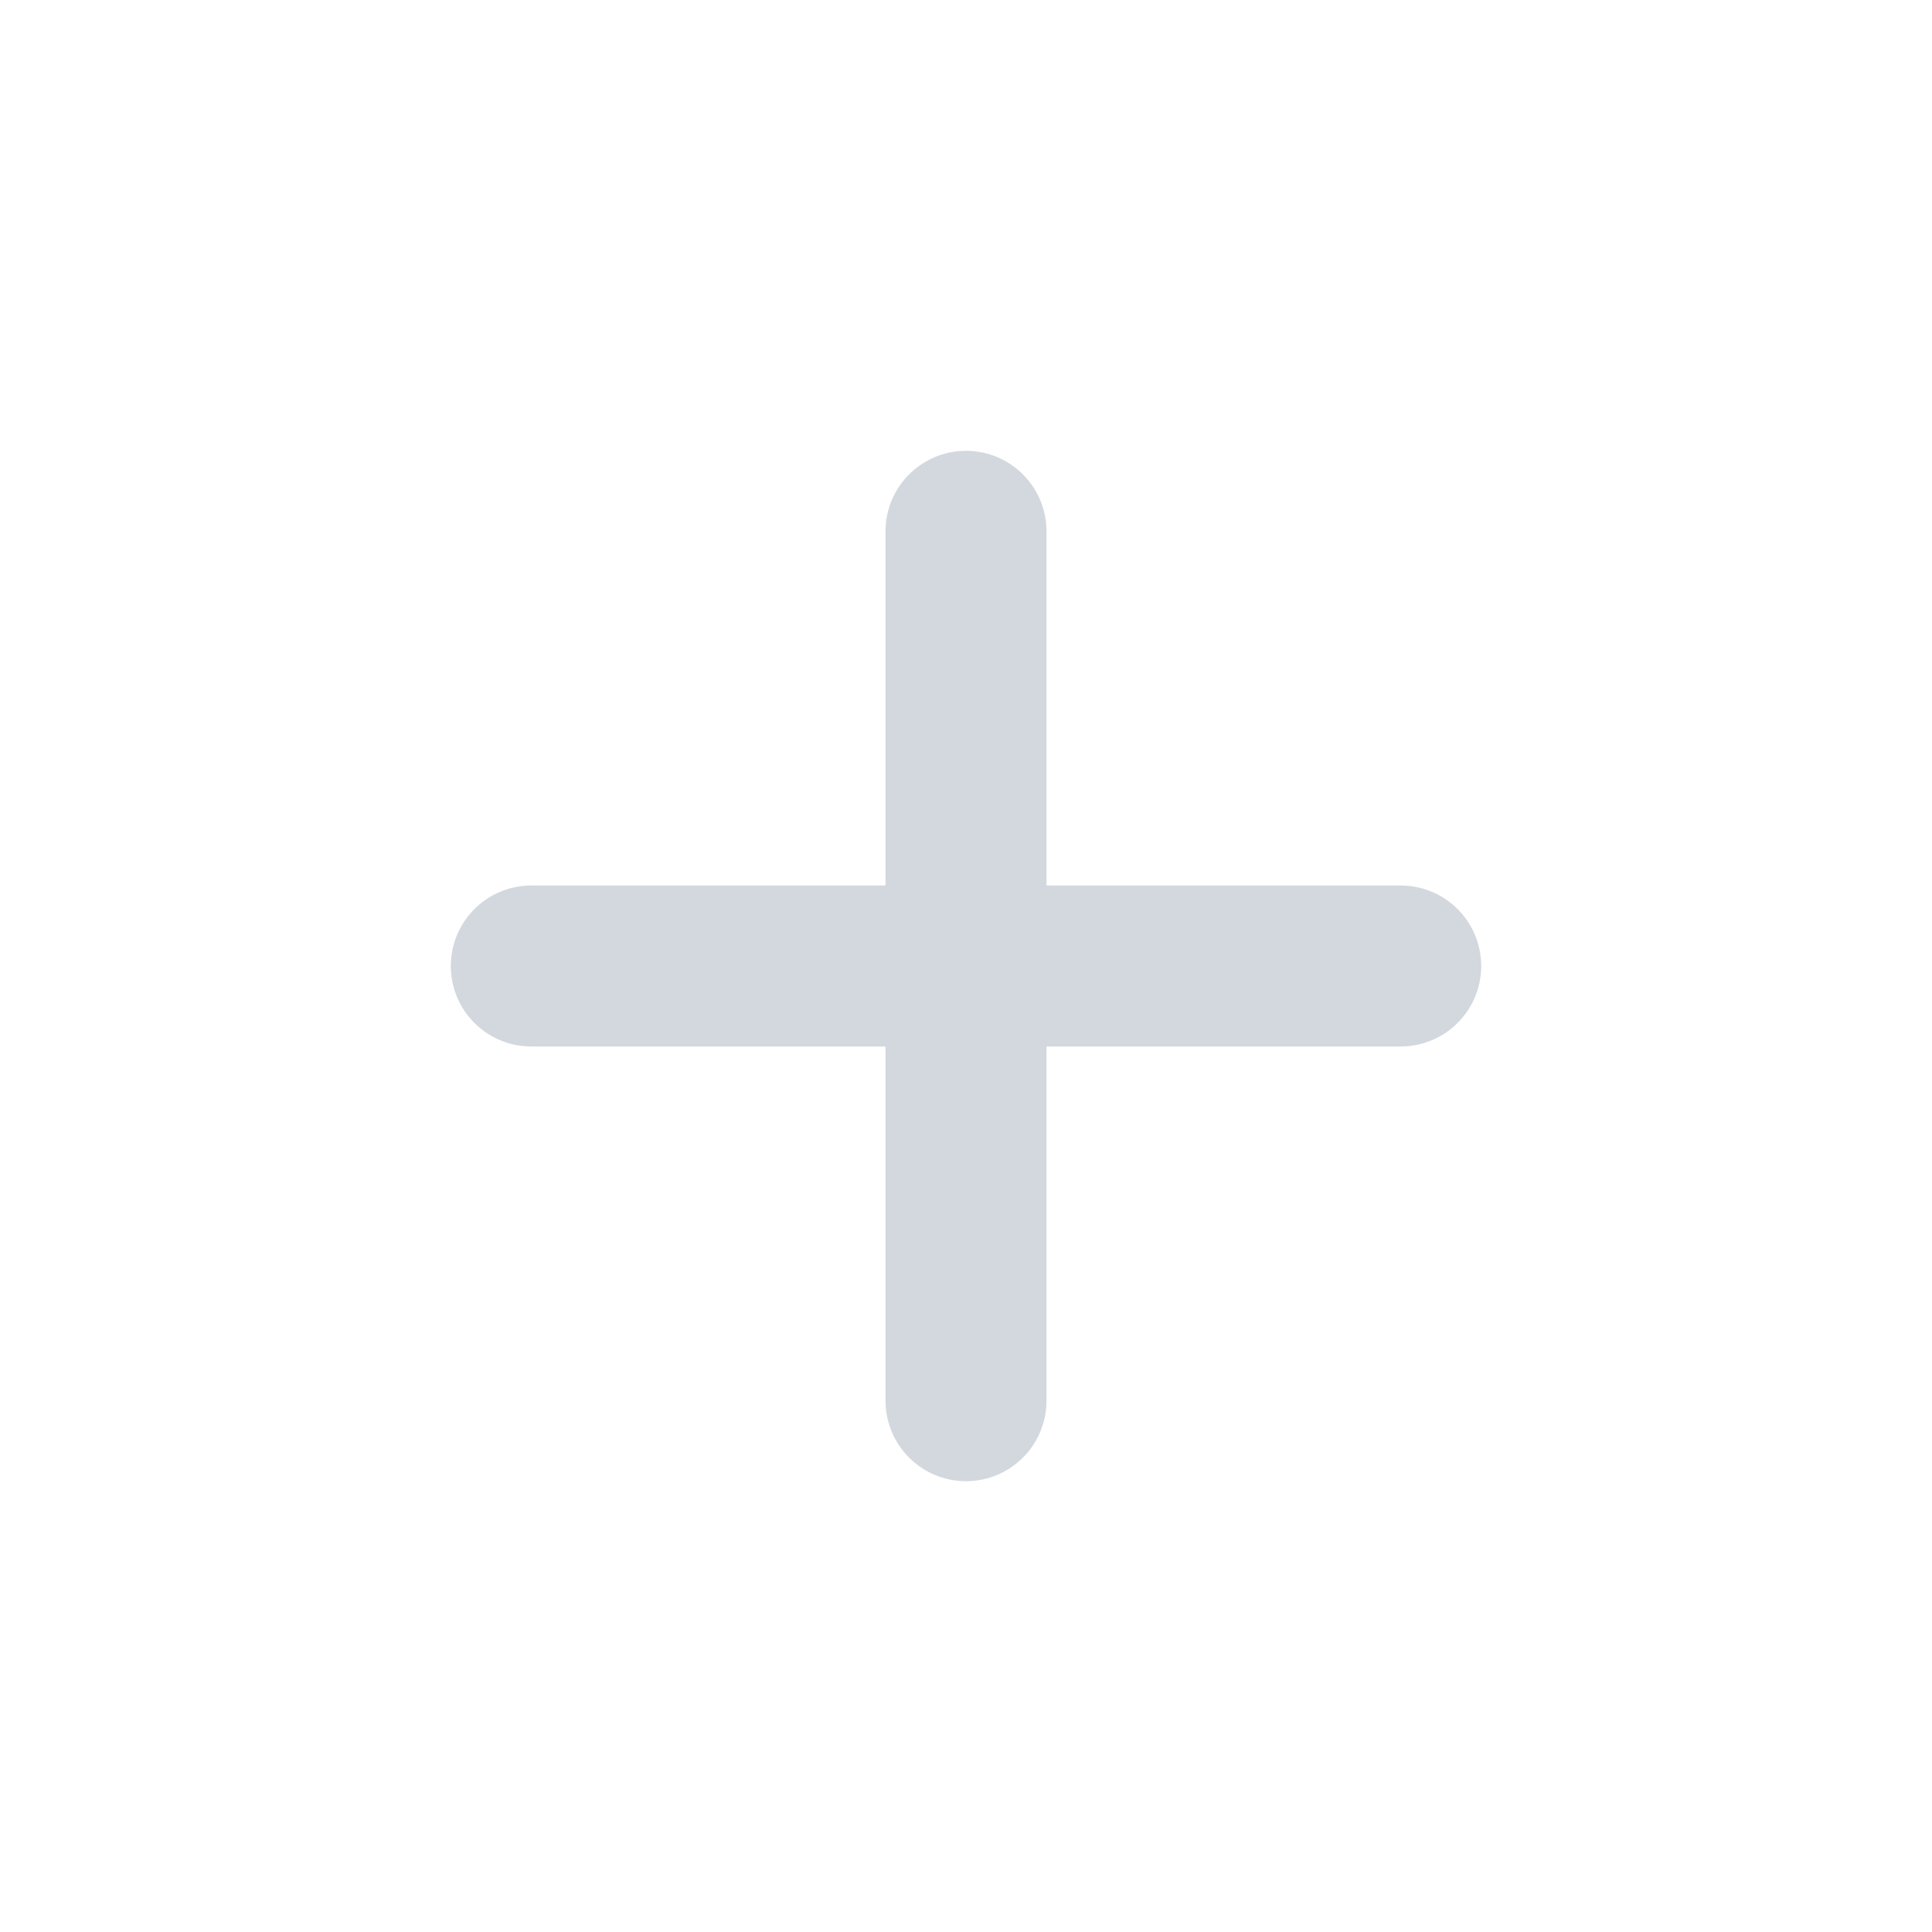
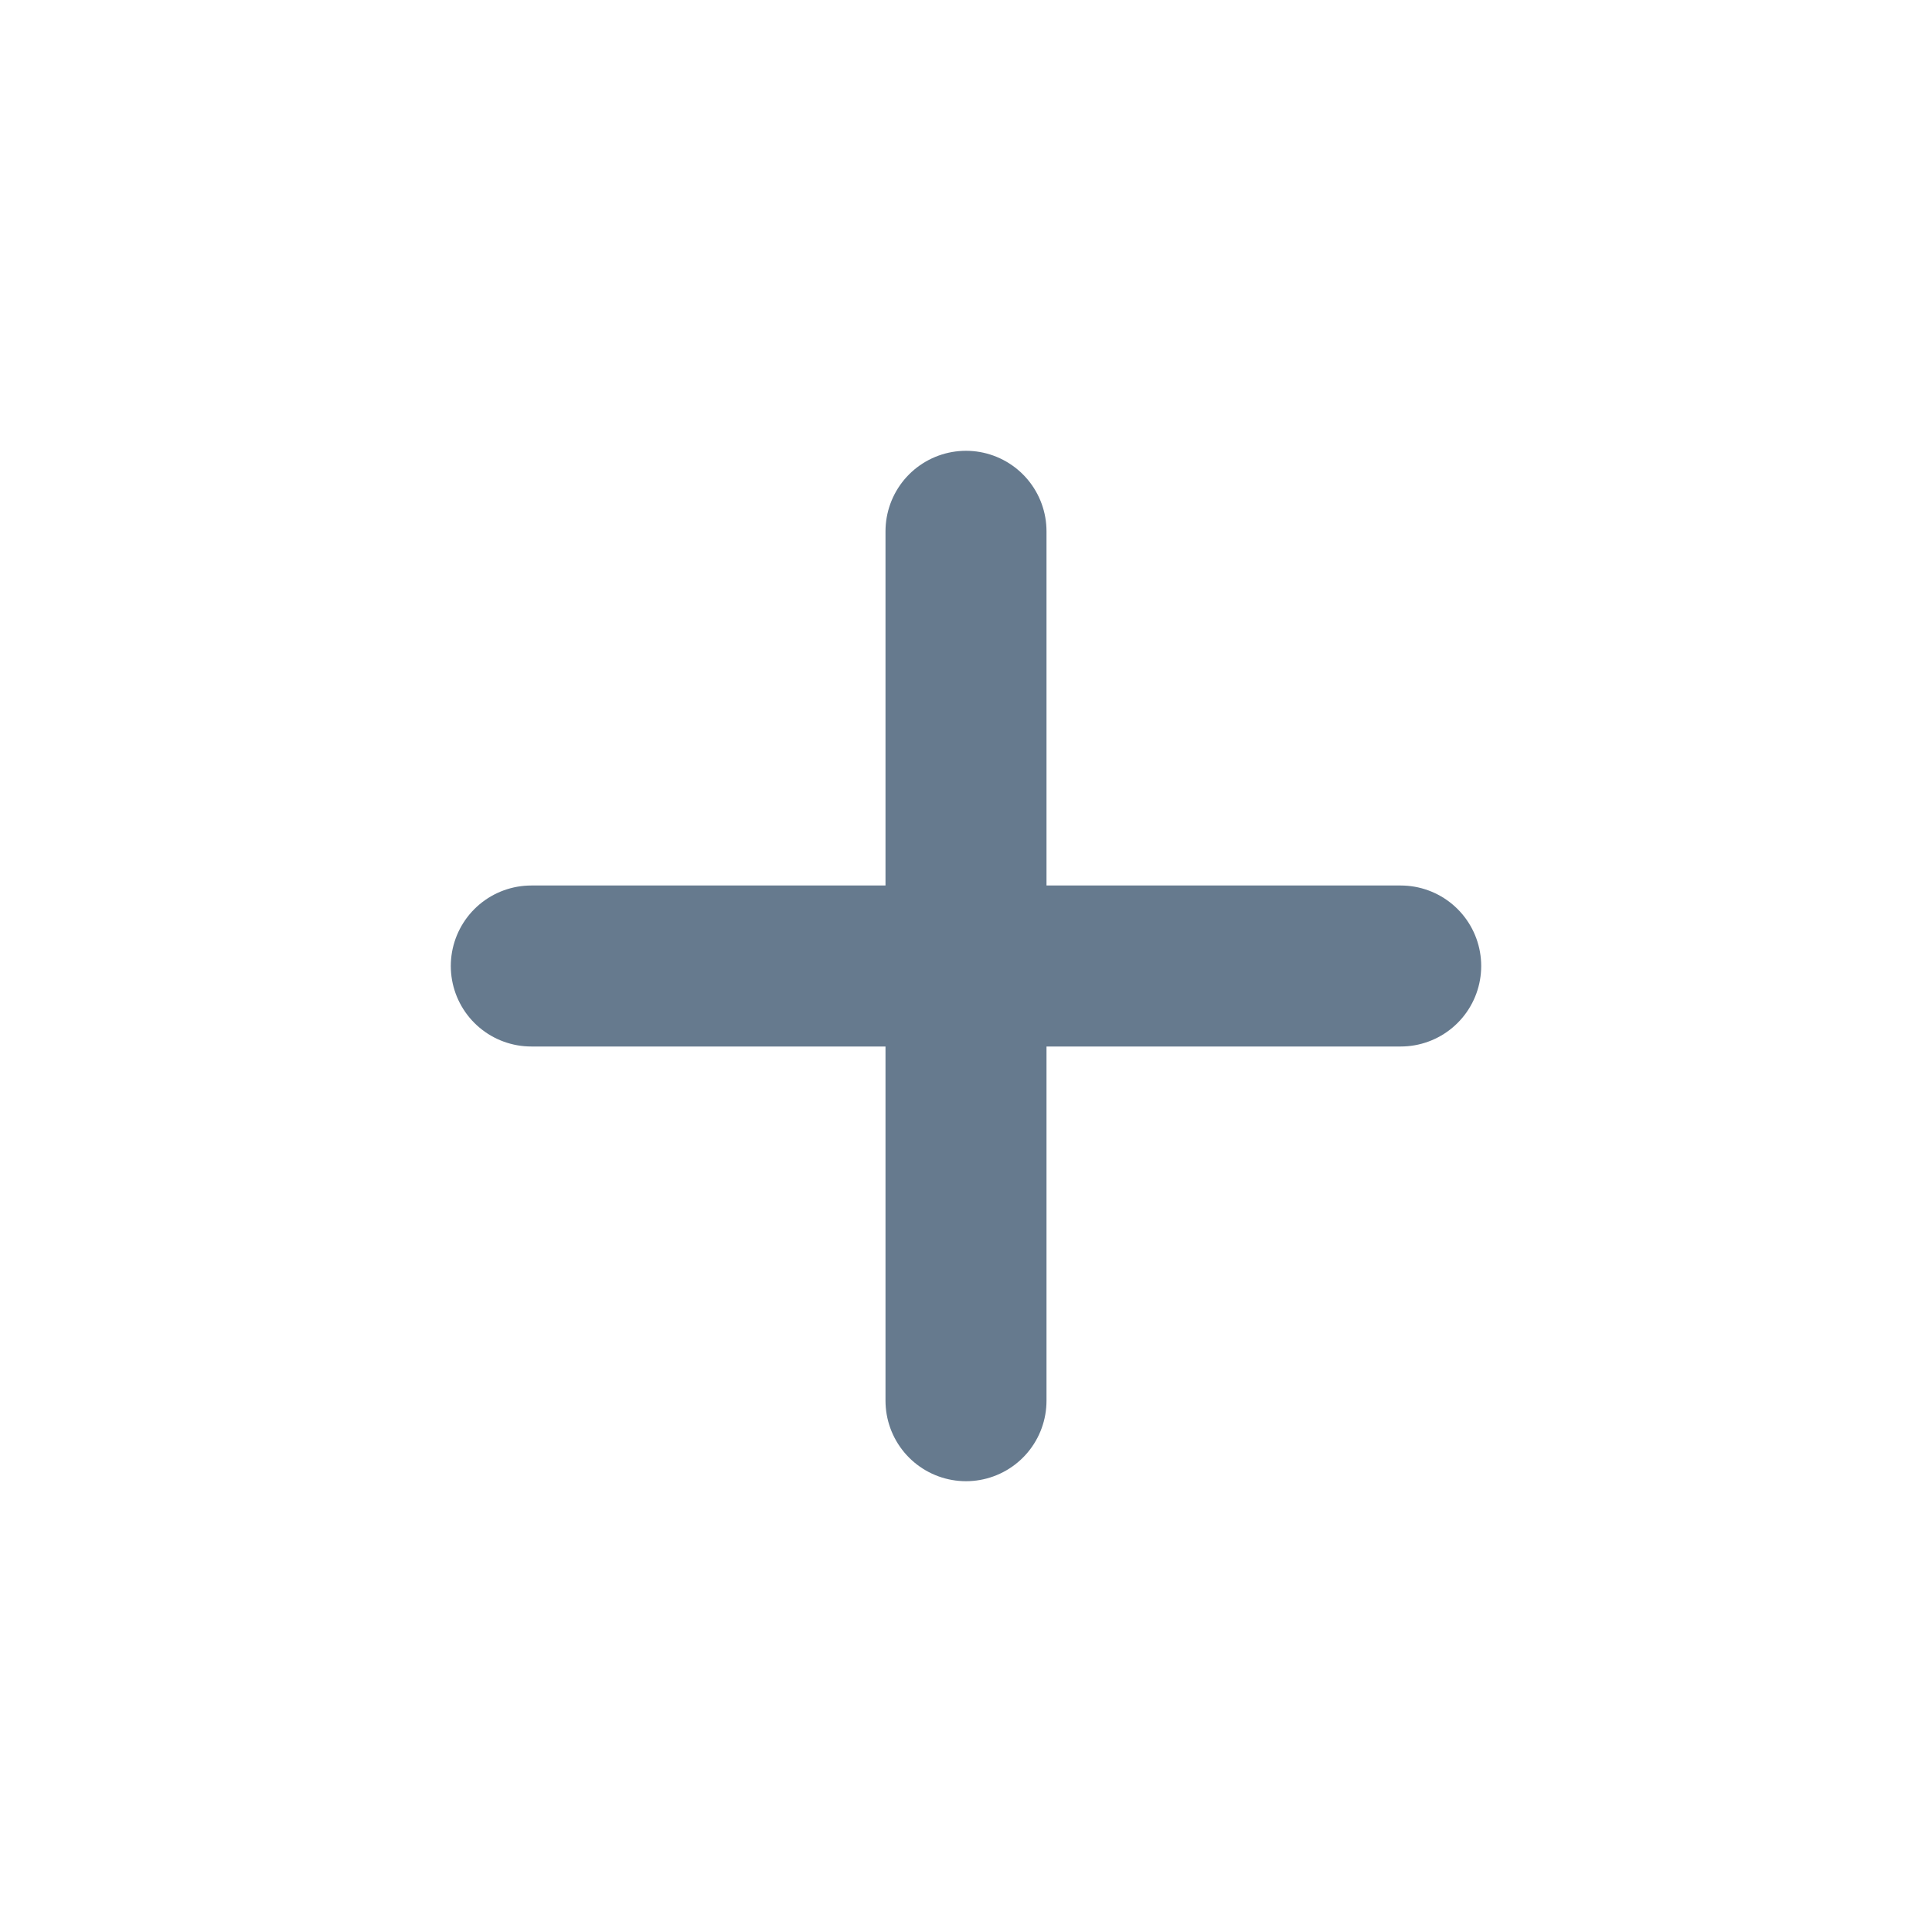
<svg xmlns="http://www.w3.org/2000/svg" version="1.1" id="圖層_1" x="0px" y="0px" viewBox="0 0 24 24" style="enable-background:new 0 0 24 24;" xml:space="preserve">
  <style type="text/css">
- 	.st0{fill:none;stroke:#D3D8DF;stroke-width:2;stroke-linecap:round;stroke-linejoin:round;stroke-miterlimit:10;}
+ 	.st0{fill:none;stroke:#667A8E;stroke-width:2;stroke-linecap:round;stroke-linejoin:round;stroke-miterlimit:10;}
</style>
  <g>
    <g>
-       <g>
-         <line class="st0" x1="12" y1="6.6" x2="12" y2="17.4" />
-         <line class="st0" x1="17.4" y1="12" x2="6.6" y2="12" />
-       </g>
+       <line class="st0" x1="12" y1="6.6" x2="12" y2="17.4" />
+       <line class="st0" x1="17.4" y1="12" x2="6.6" y2="12" />
    </g>
  </g>
</svg>
